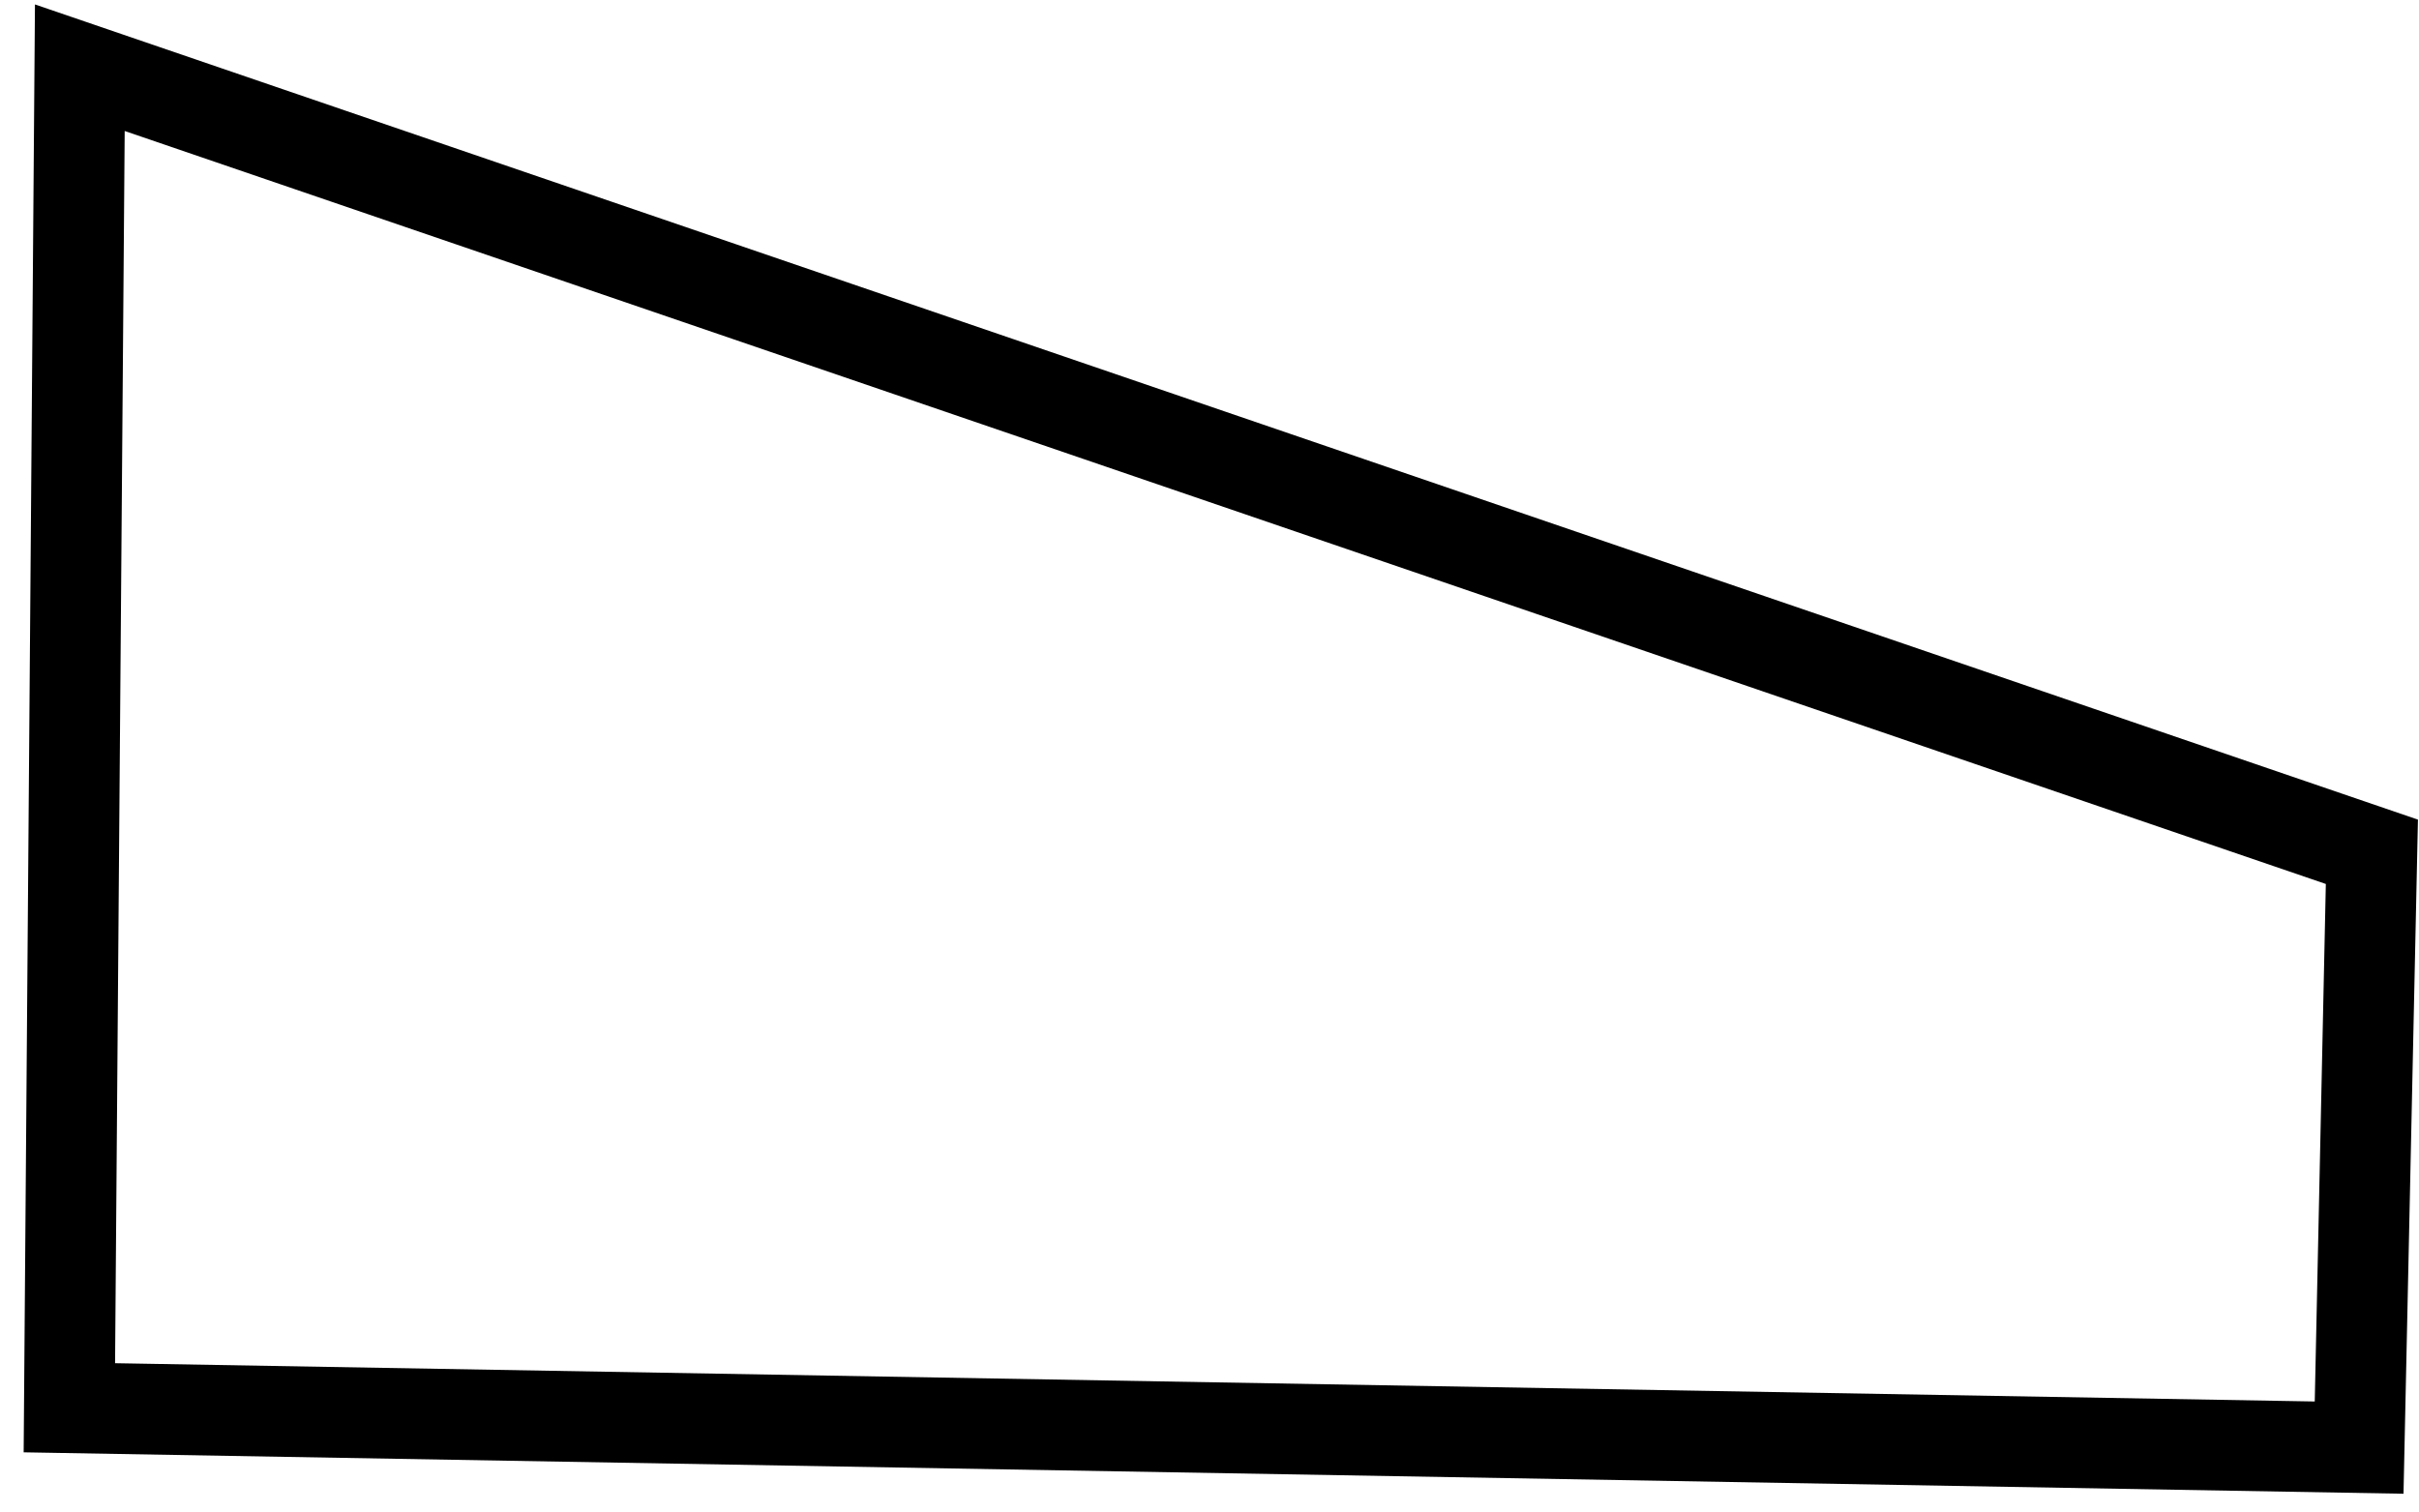
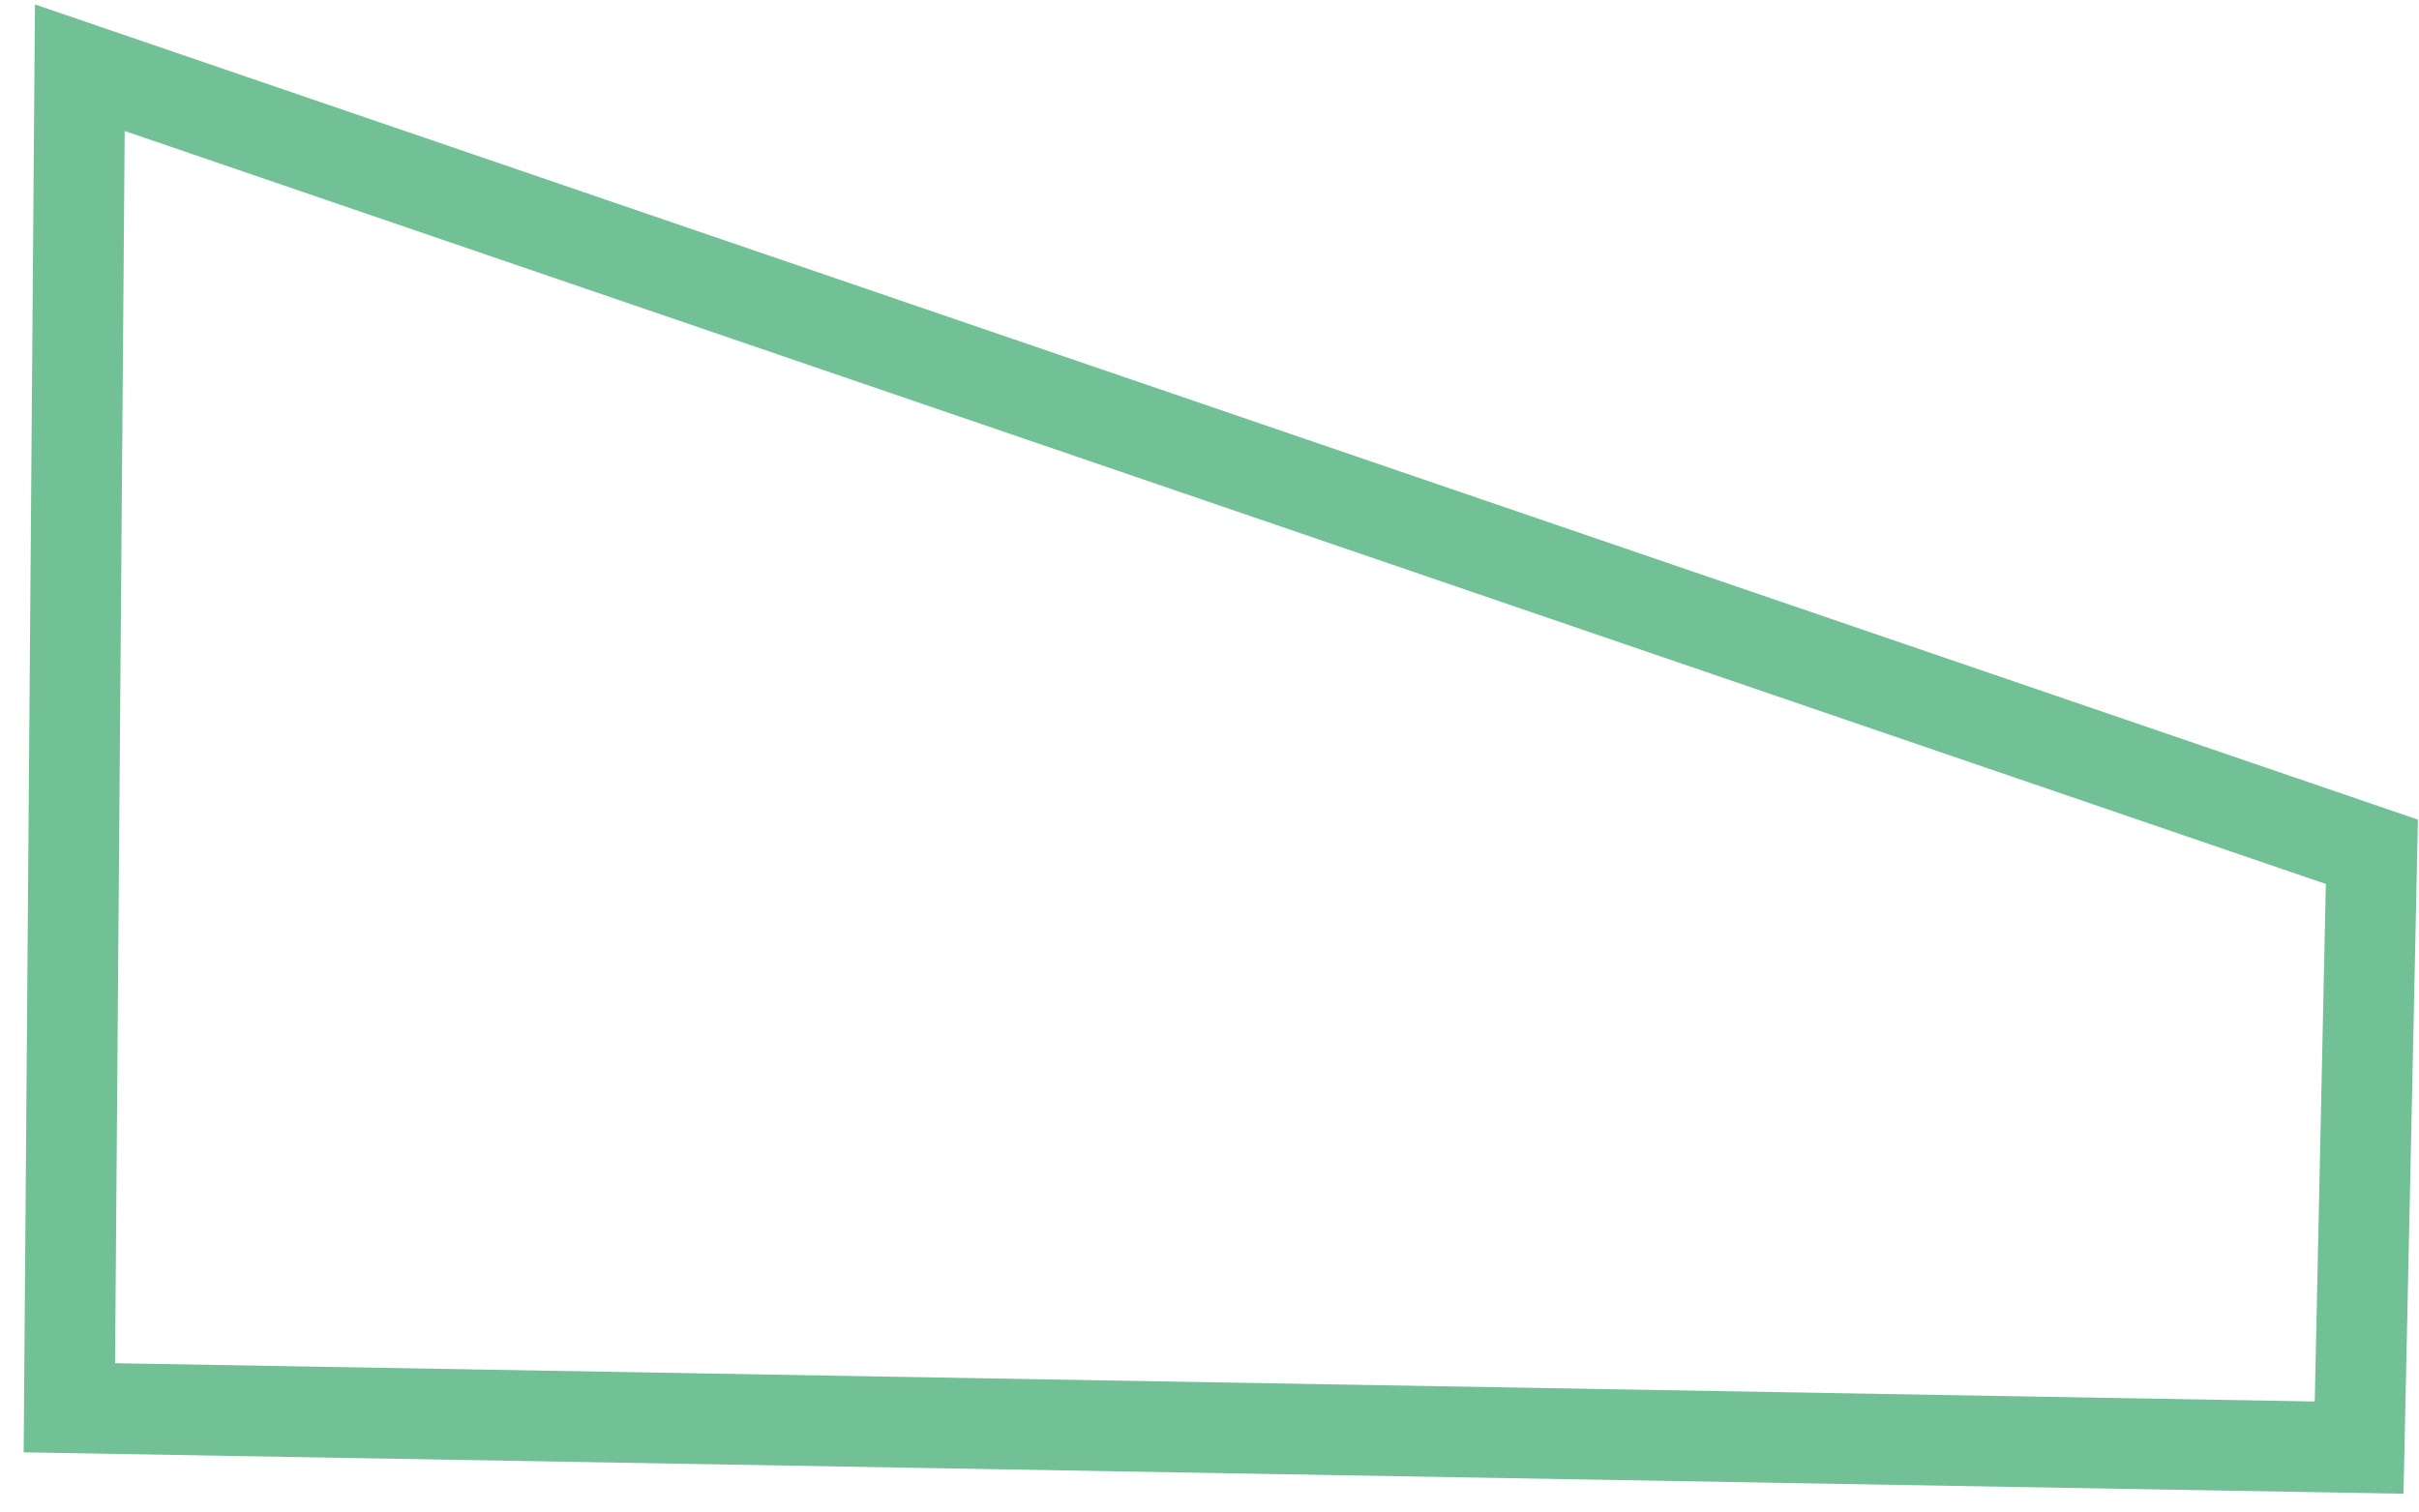
<svg xmlns="http://www.w3.org/2000/svg" width="80" height="50" viewBox="0 0 80 50" fill="none">
-   <path d="M78.442 28.177L2.64 2.24L2.294 46.568L78.02 47.886L78.442 28.177Z" stroke="black" stroke-width="3" />
+   <path d="M78.442 28.177L2.64 2.24L2.294 46.568L78.02 47.886L78.442 28.177Z" stroke="#72C096" stroke-width="3" />
</svg>
